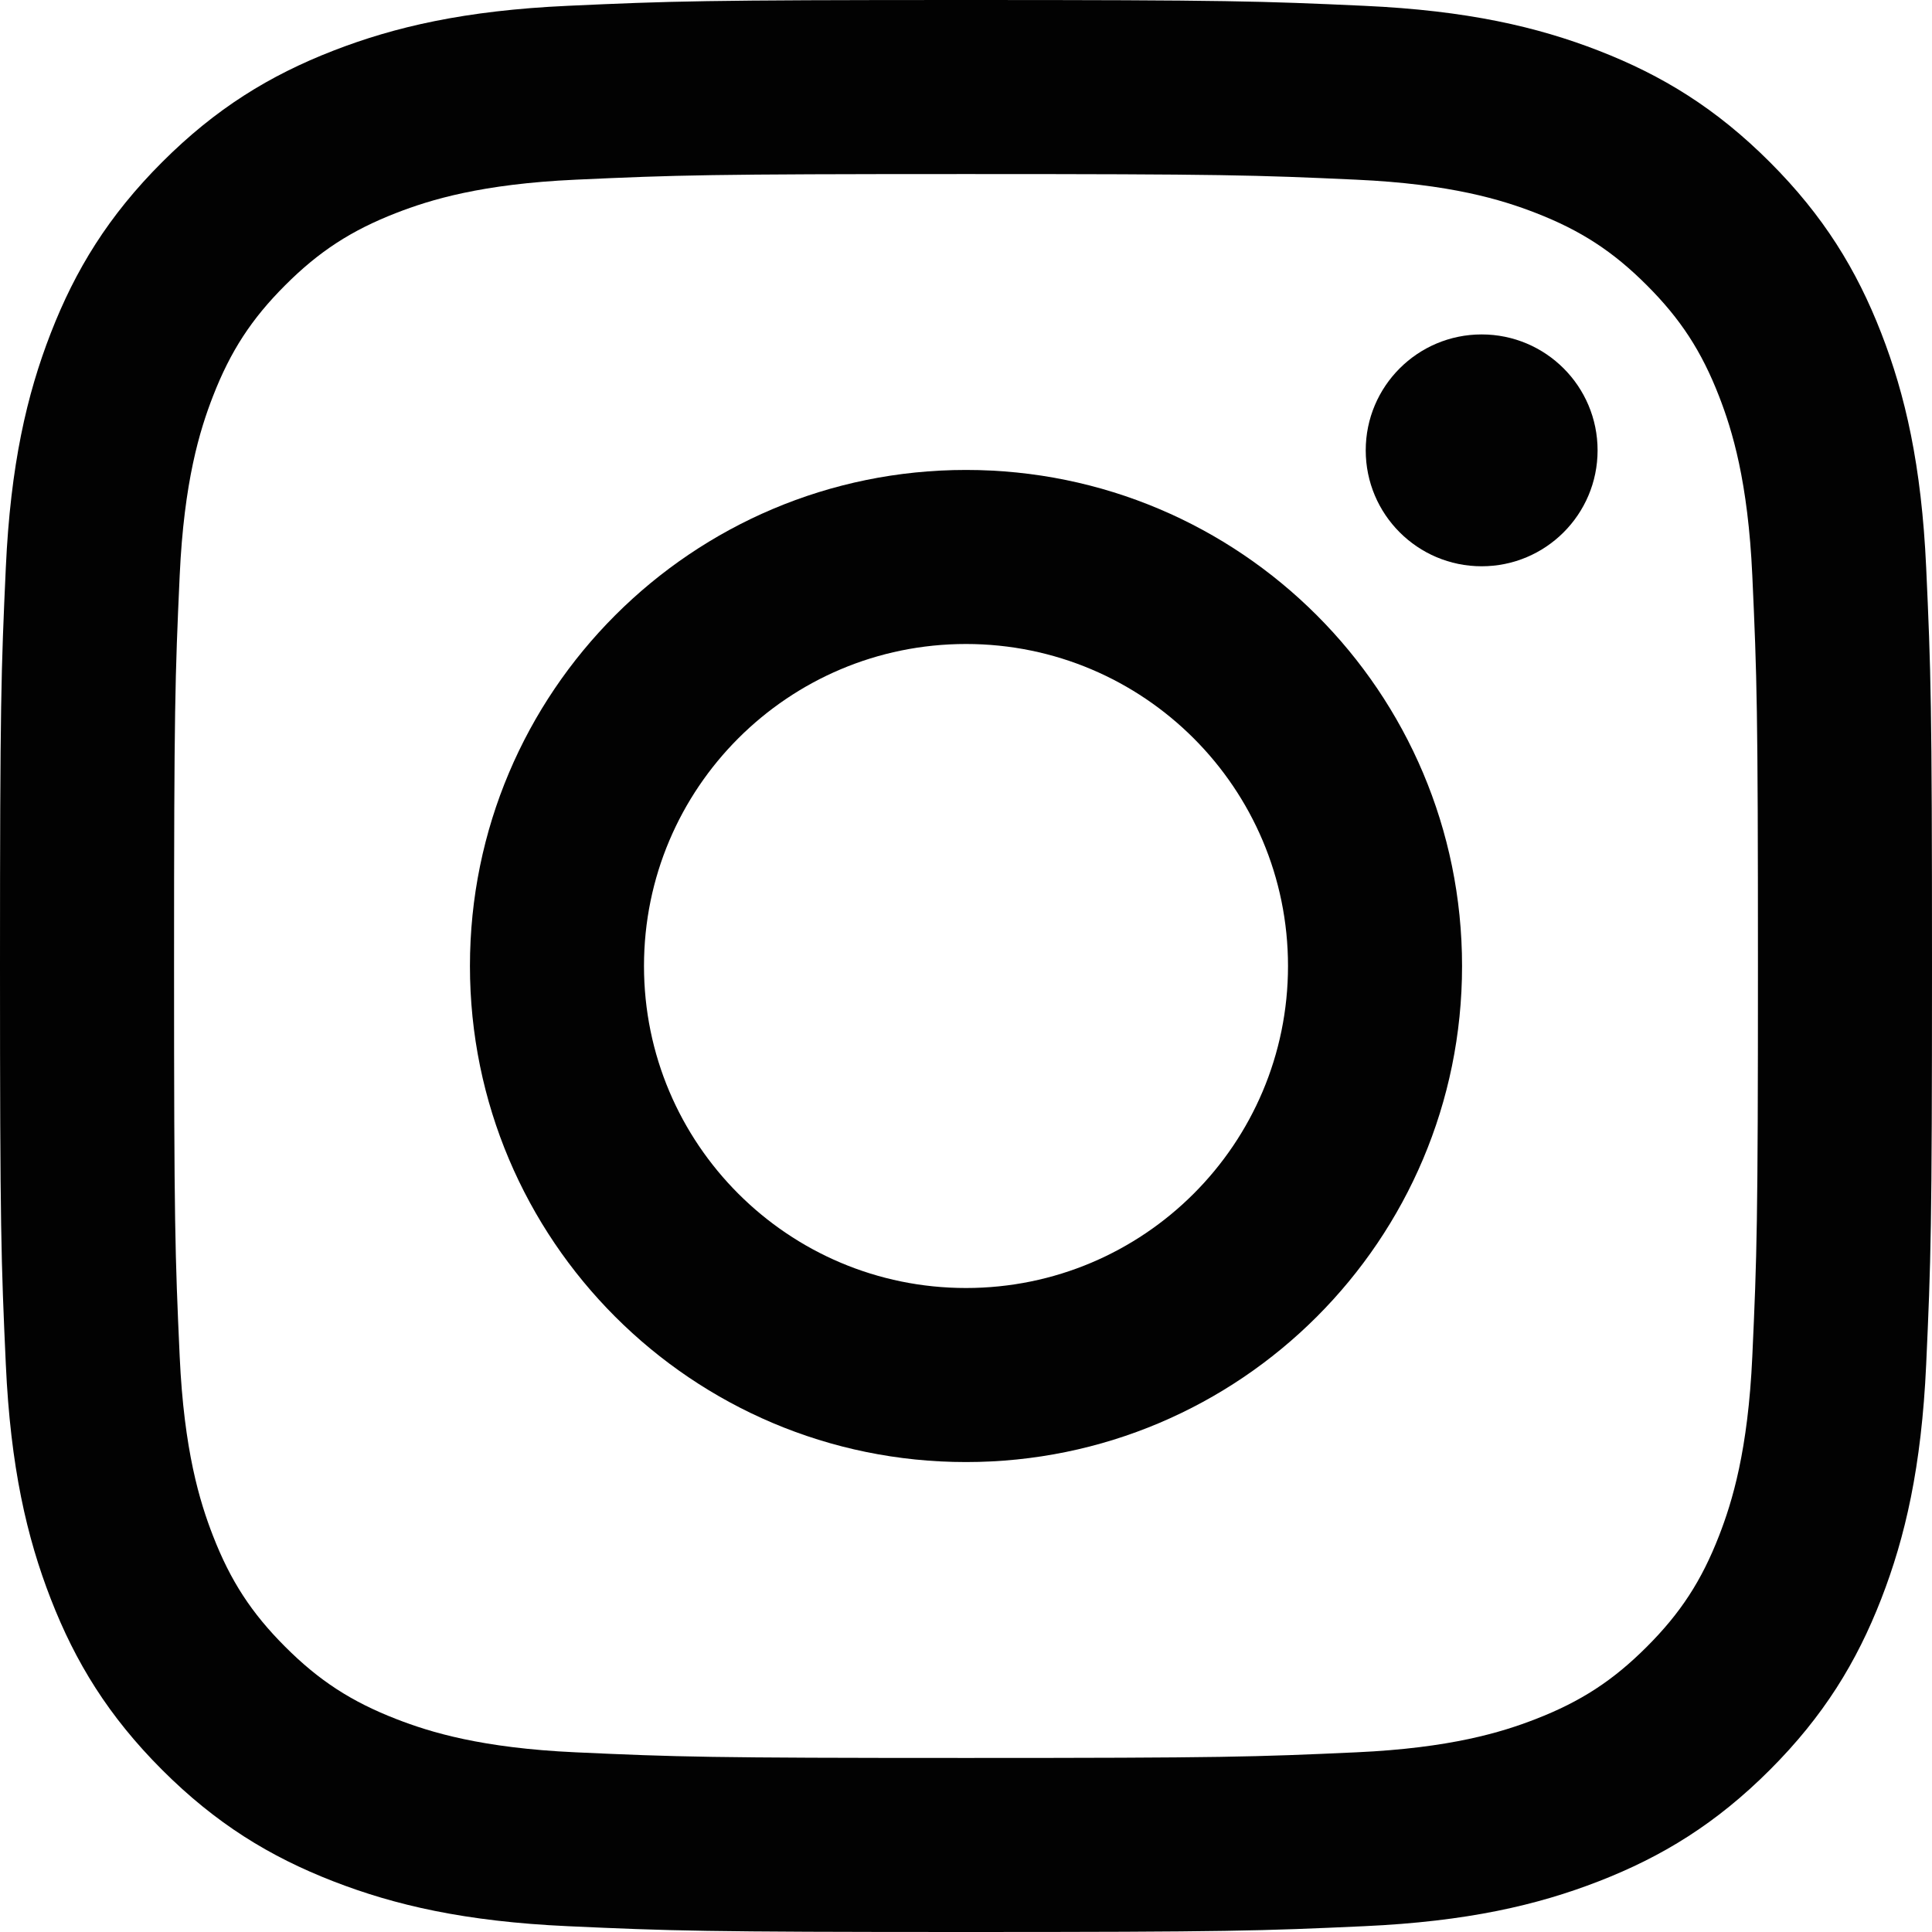
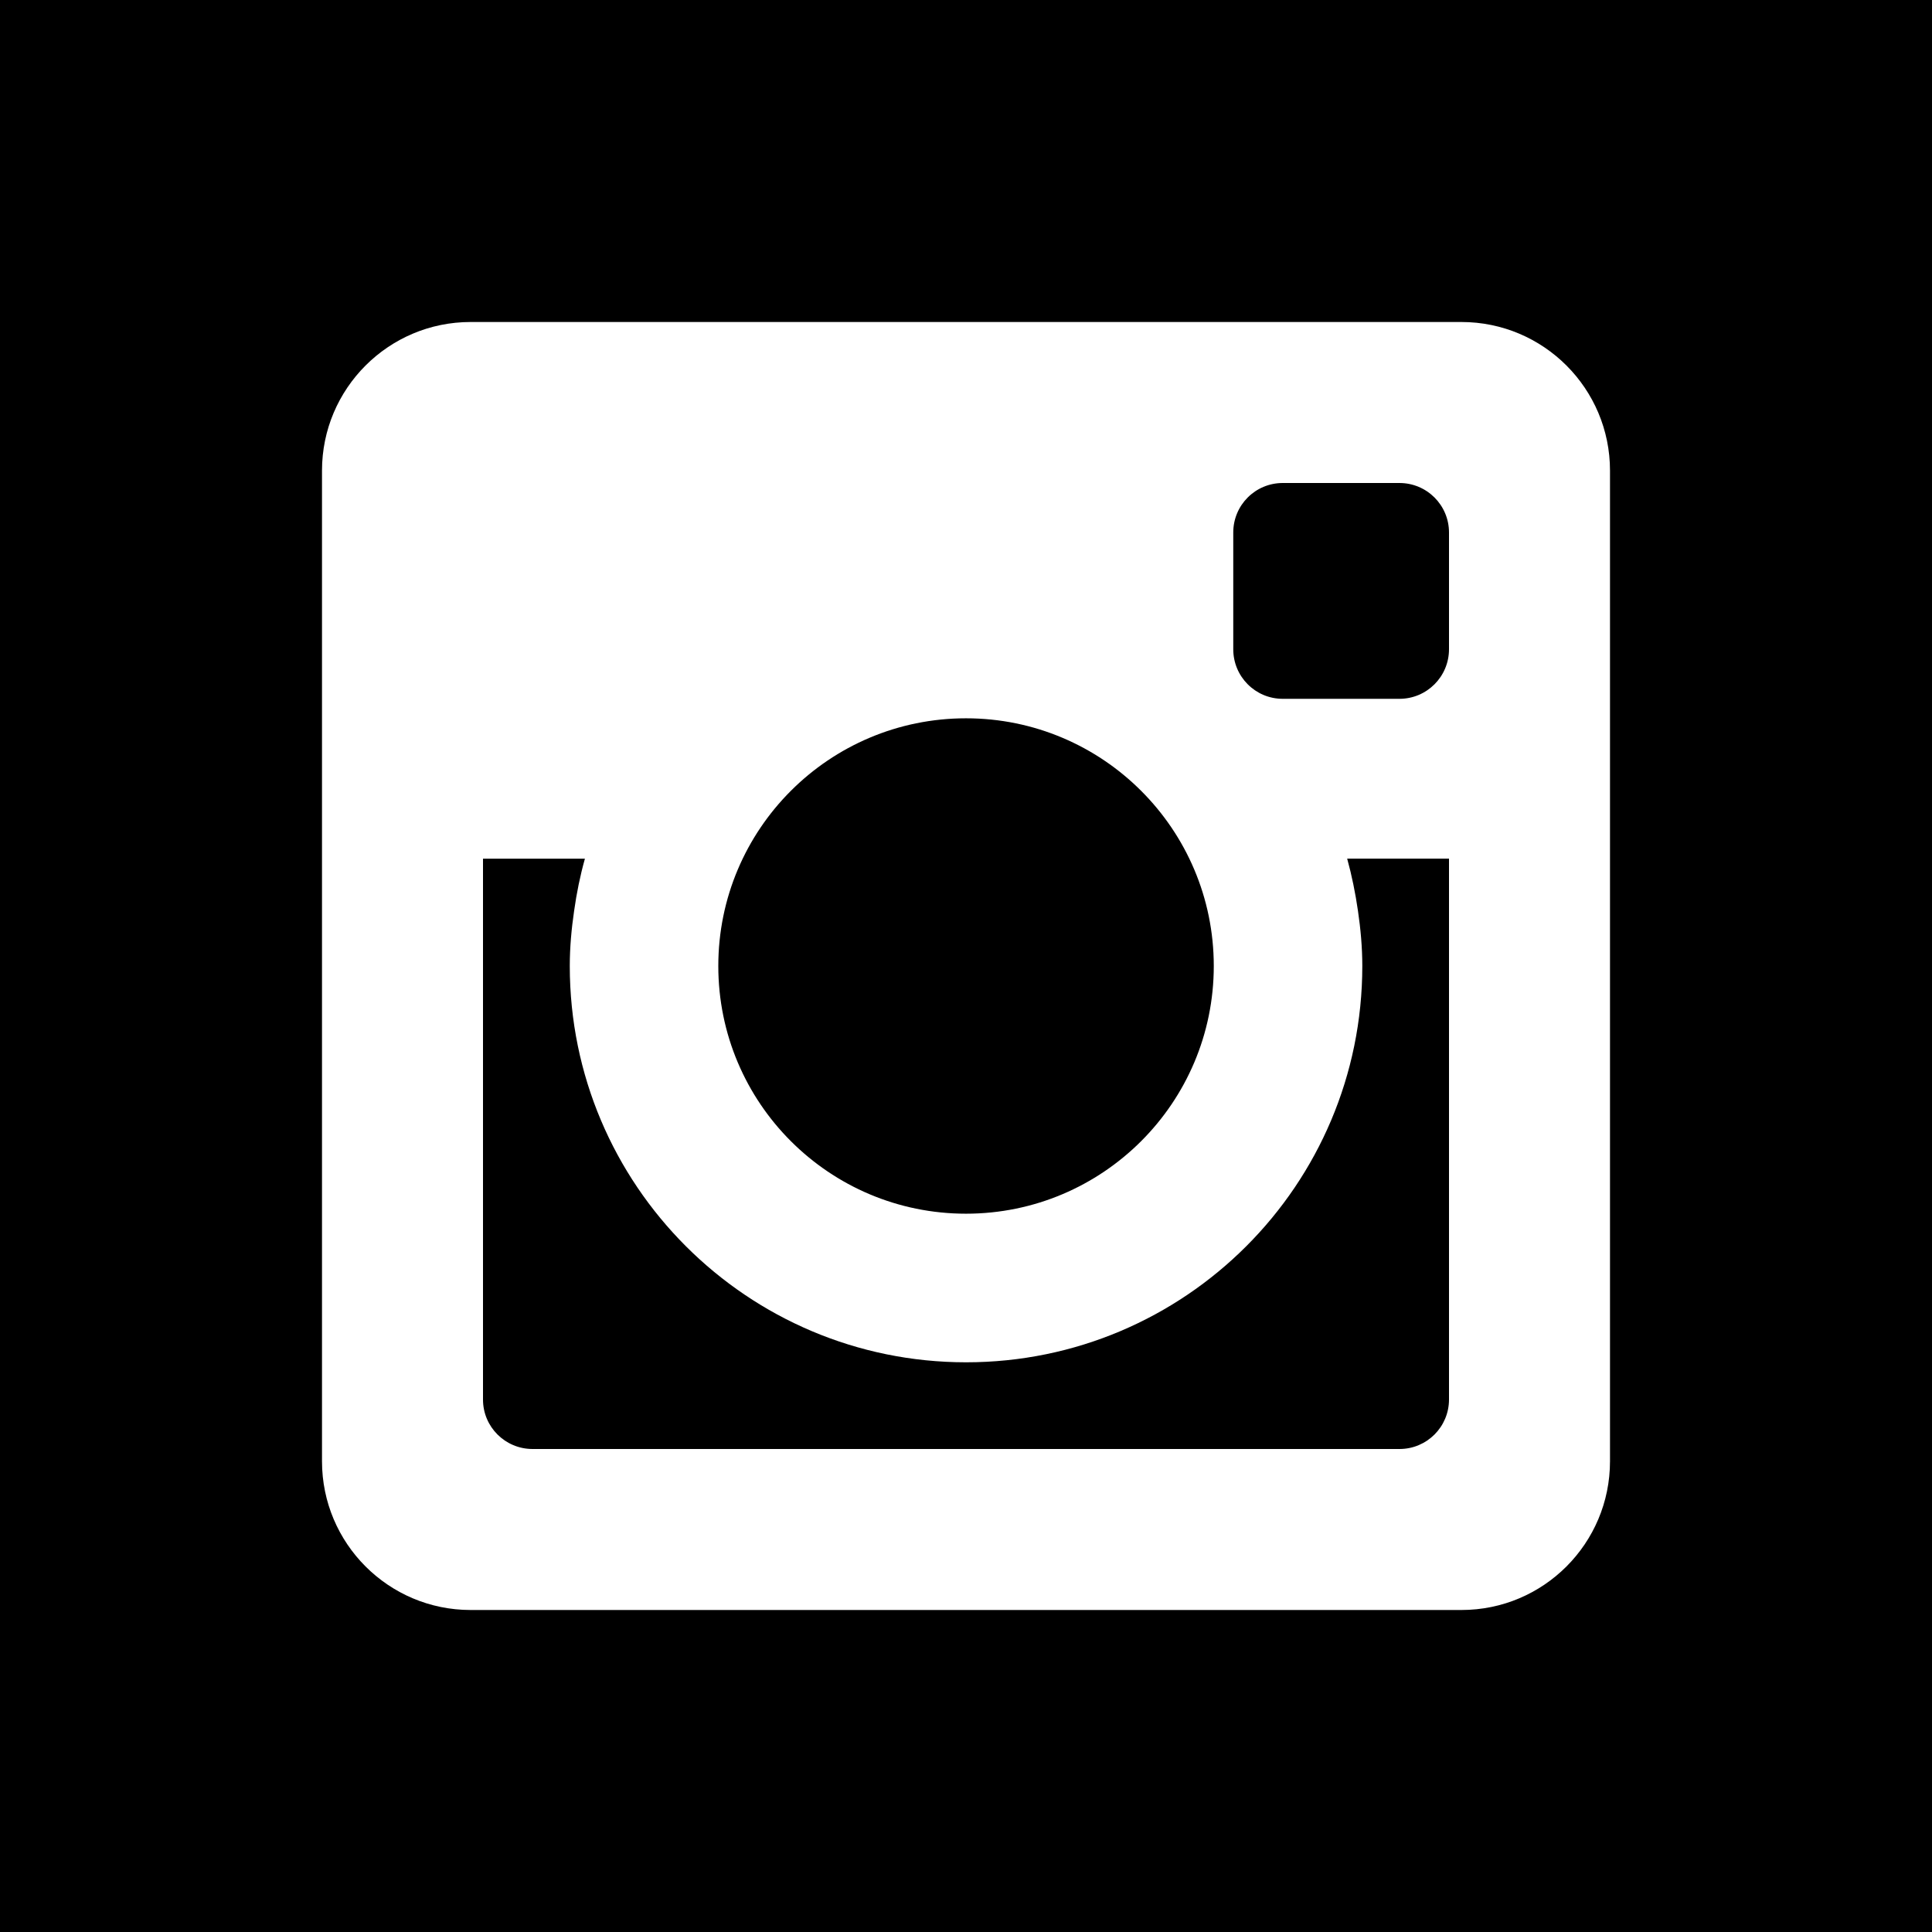
- <svg xmlns="http://www.w3.org/2000/svg" width="503.84pt" height="503.84pt" viewBox="0 0 503.84 503.84" version="1.1">
-   <defs>
-     <clipPath id="clip1">
-       <path d="M 0 0 L 503.84 0 L 503.84 503.84 L 0 503.84 Z M 0 0 " />
-     </clipPath>
-   </defs>
-   <g id="surface1">
-     <g clip-path="url(#clip1)" clip-rule="nonzero">
-       <path style=" stroke:none;fill-rule:nonzero;fill:rgb(0.8%,0.8%,0.8%);fill-opacity:1;" d="M 251.922 0 C 183.504 0 174.926 0.289 148.055 1.516 C 121.238 2.738 102.926 6.996 86.902 13.223 C 70.336 19.66 56.289 28.277 42.281 42.281 C 28.277 56.285 19.664 70.336 13.227 86.902 C 7 102.926 2.738 121.238 1.516 148.055 C 0.289 174.922 0 183.504 0 251.922 C 0 320.336 0.289 328.914 1.516 355.785 C 2.738 382.602 7 400.914 13.227 416.938 C 19.664 433.504 28.277 447.551 42.281 461.559 C 56.289 475.562 70.336 484.176 86.902 490.613 C 102.926 496.844 121.238 501.102 148.055 502.324 C 174.926 503.551 183.504 503.84 251.922 503.84 C 320.34 503.84 328.918 503.551 355.785 502.324 C 382.602 501.102 400.914 496.844 416.938 490.613 C 433.504 484.176 447.555 475.562 461.559 461.559 C 475.562 447.551 484.18 433.504 490.617 416.938 C 496.844 400.914 501.102 382.602 502.324 355.785 C 503.551 328.914 503.84 320.336 503.84 251.922 C 503.84 183.504 503.551 174.922 502.324 148.055 C 501.102 121.238 496.844 102.926 490.617 86.902 C 484.18 70.336 475.562 56.285 461.559 42.281 C 447.555 28.277 433.504 19.66 416.938 13.223 C 400.914 6.996 382.602 2.738 355.785 1.516 C 328.918 0.289 320.34 0 251.922 0 Z M 251.922 45.391 C 319.188 45.391 327.152 45.648 353.719 46.859 C 378.281 47.98 391.617 52.082 400.496 55.531 C 412.254 60.102 420.648 65.562 429.461 74.379 C 438.277 83.191 443.738 91.586 448.309 103.344 C 451.758 112.223 455.859 125.559 456.98 150.121 C 458.191 176.688 458.449 184.652 458.449 251.922 C 458.449 319.184 458.191 327.152 456.98 353.719 C 455.859 378.277 451.758 391.617 448.309 400.496 C 443.738 412.254 438.277 420.645 429.461 429.461 C 420.648 438.277 412.254 443.734 400.496 448.305 C 391.617 451.758 378.281 455.859 353.719 456.98 C 327.156 458.191 319.191 458.449 251.922 458.449 C 184.648 458.449 176.684 458.191 150.121 456.98 C 125.562 455.859 112.223 451.758 103.344 448.305 C 91.586 443.734 83.195 438.277 74.379 429.461 C 65.562 420.645 60.105 412.254 55.535 400.496 C 52.086 391.617 47.98 378.277 46.859 353.719 C 45.648 327.152 45.391 319.184 45.391 251.922 C 45.391 184.652 45.648 176.688 46.859 150.121 C 47.98 125.559 52.086 112.223 55.535 103.344 C 60.105 91.586 65.562 83.191 74.379 74.379 C 83.195 65.562 91.586 60.102 103.344 55.531 C 112.223 52.082 125.562 47.98 150.121 46.859 C 176.688 45.648 184.656 45.391 251.922 45.391 " />
-     </g>
-     <path style=" stroke:none;fill-rule:nonzero;fill:rgb(0.8%,0.8%,0.8%);fill-opacity:1;" d="M 251.922 335.895 C 205.543 335.895 167.945 298.297 167.945 251.922 C 167.945 205.543 205.543 167.945 251.922 167.945 C 298.297 167.945 335.895 205.543 335.895 251.922 C 335.895 298.297 298.297 335.895 251.922 335.895 Z M 251.922 122.555 C 180.473 122.555 122.555 180.473 122.555 251.922 C 122.555 323.367 180.473 381.285 251.922 381.285 C 323.367 381.285 381.285 323.367 381.285 251.922 C 381.285 180.473 323.367 122.555 251.922 122.555 " />
-     <path style=" stroke:none;fill-rule:nonzero;fill:rgb(0.8%,0.8%,0.8%);fill-opacity:1;" d="M 416.629 117.445 C 416.629 134.141 403.094 147.676 386.395 147.676 C 369.699 147.676 356.164 134.141 356.164 117.445 C 356.164 100.746 369.699 87.215 386.395 87.215 C 403.094 87.215 416.629 100.746 416.629 117.445 " />
-   </g>
+ <svg xmlns="http://www.w3.org/2000/svg" width="24" height="24" viewBox="0 0 24 24">
+   <path d="M18 6.615v1.45c0 .34-.275.616-.616.616h-1.449c-.341 0-.615-.276-.615-.616v-1.45c0-.34.274-.615.615-.615h1.449c.341 0 .616.275.616.615zm-1.131 4.699c.033.225.054.453.054.686 0 2.72-2.204 4.923-4.922 4.923s-4.923-2.204-4.923-4.923c0-.233.021-.461.054-.686.031-.221.075-.437.134-.647h-1.266v6.719c0 .339.275.614.616.614h10.769c.34 0 .615-.275.615-.615v-6.719h-1.265c.058.211.102.427.134.648zm-4.869 3.763c1.699 0 3.078-1.378 3.078-3.077s-1.379-3.077-3.078-3.077-3.077 1.377-3.077 3.077 1.378 3.077 3.077 3.077zm12-15.077v24h-24v-24h24zm-4 5.846c0-1.019-.826-1.846-1.846-1.846h-12.308c-1.019 0-1.846.827-1.846 1.846v12.307c0 1.02.827 1.847 1.846 1.847h12.309c1.019 0 1.845-.827 1.845-1.847v-12.307z" />
</svg>
